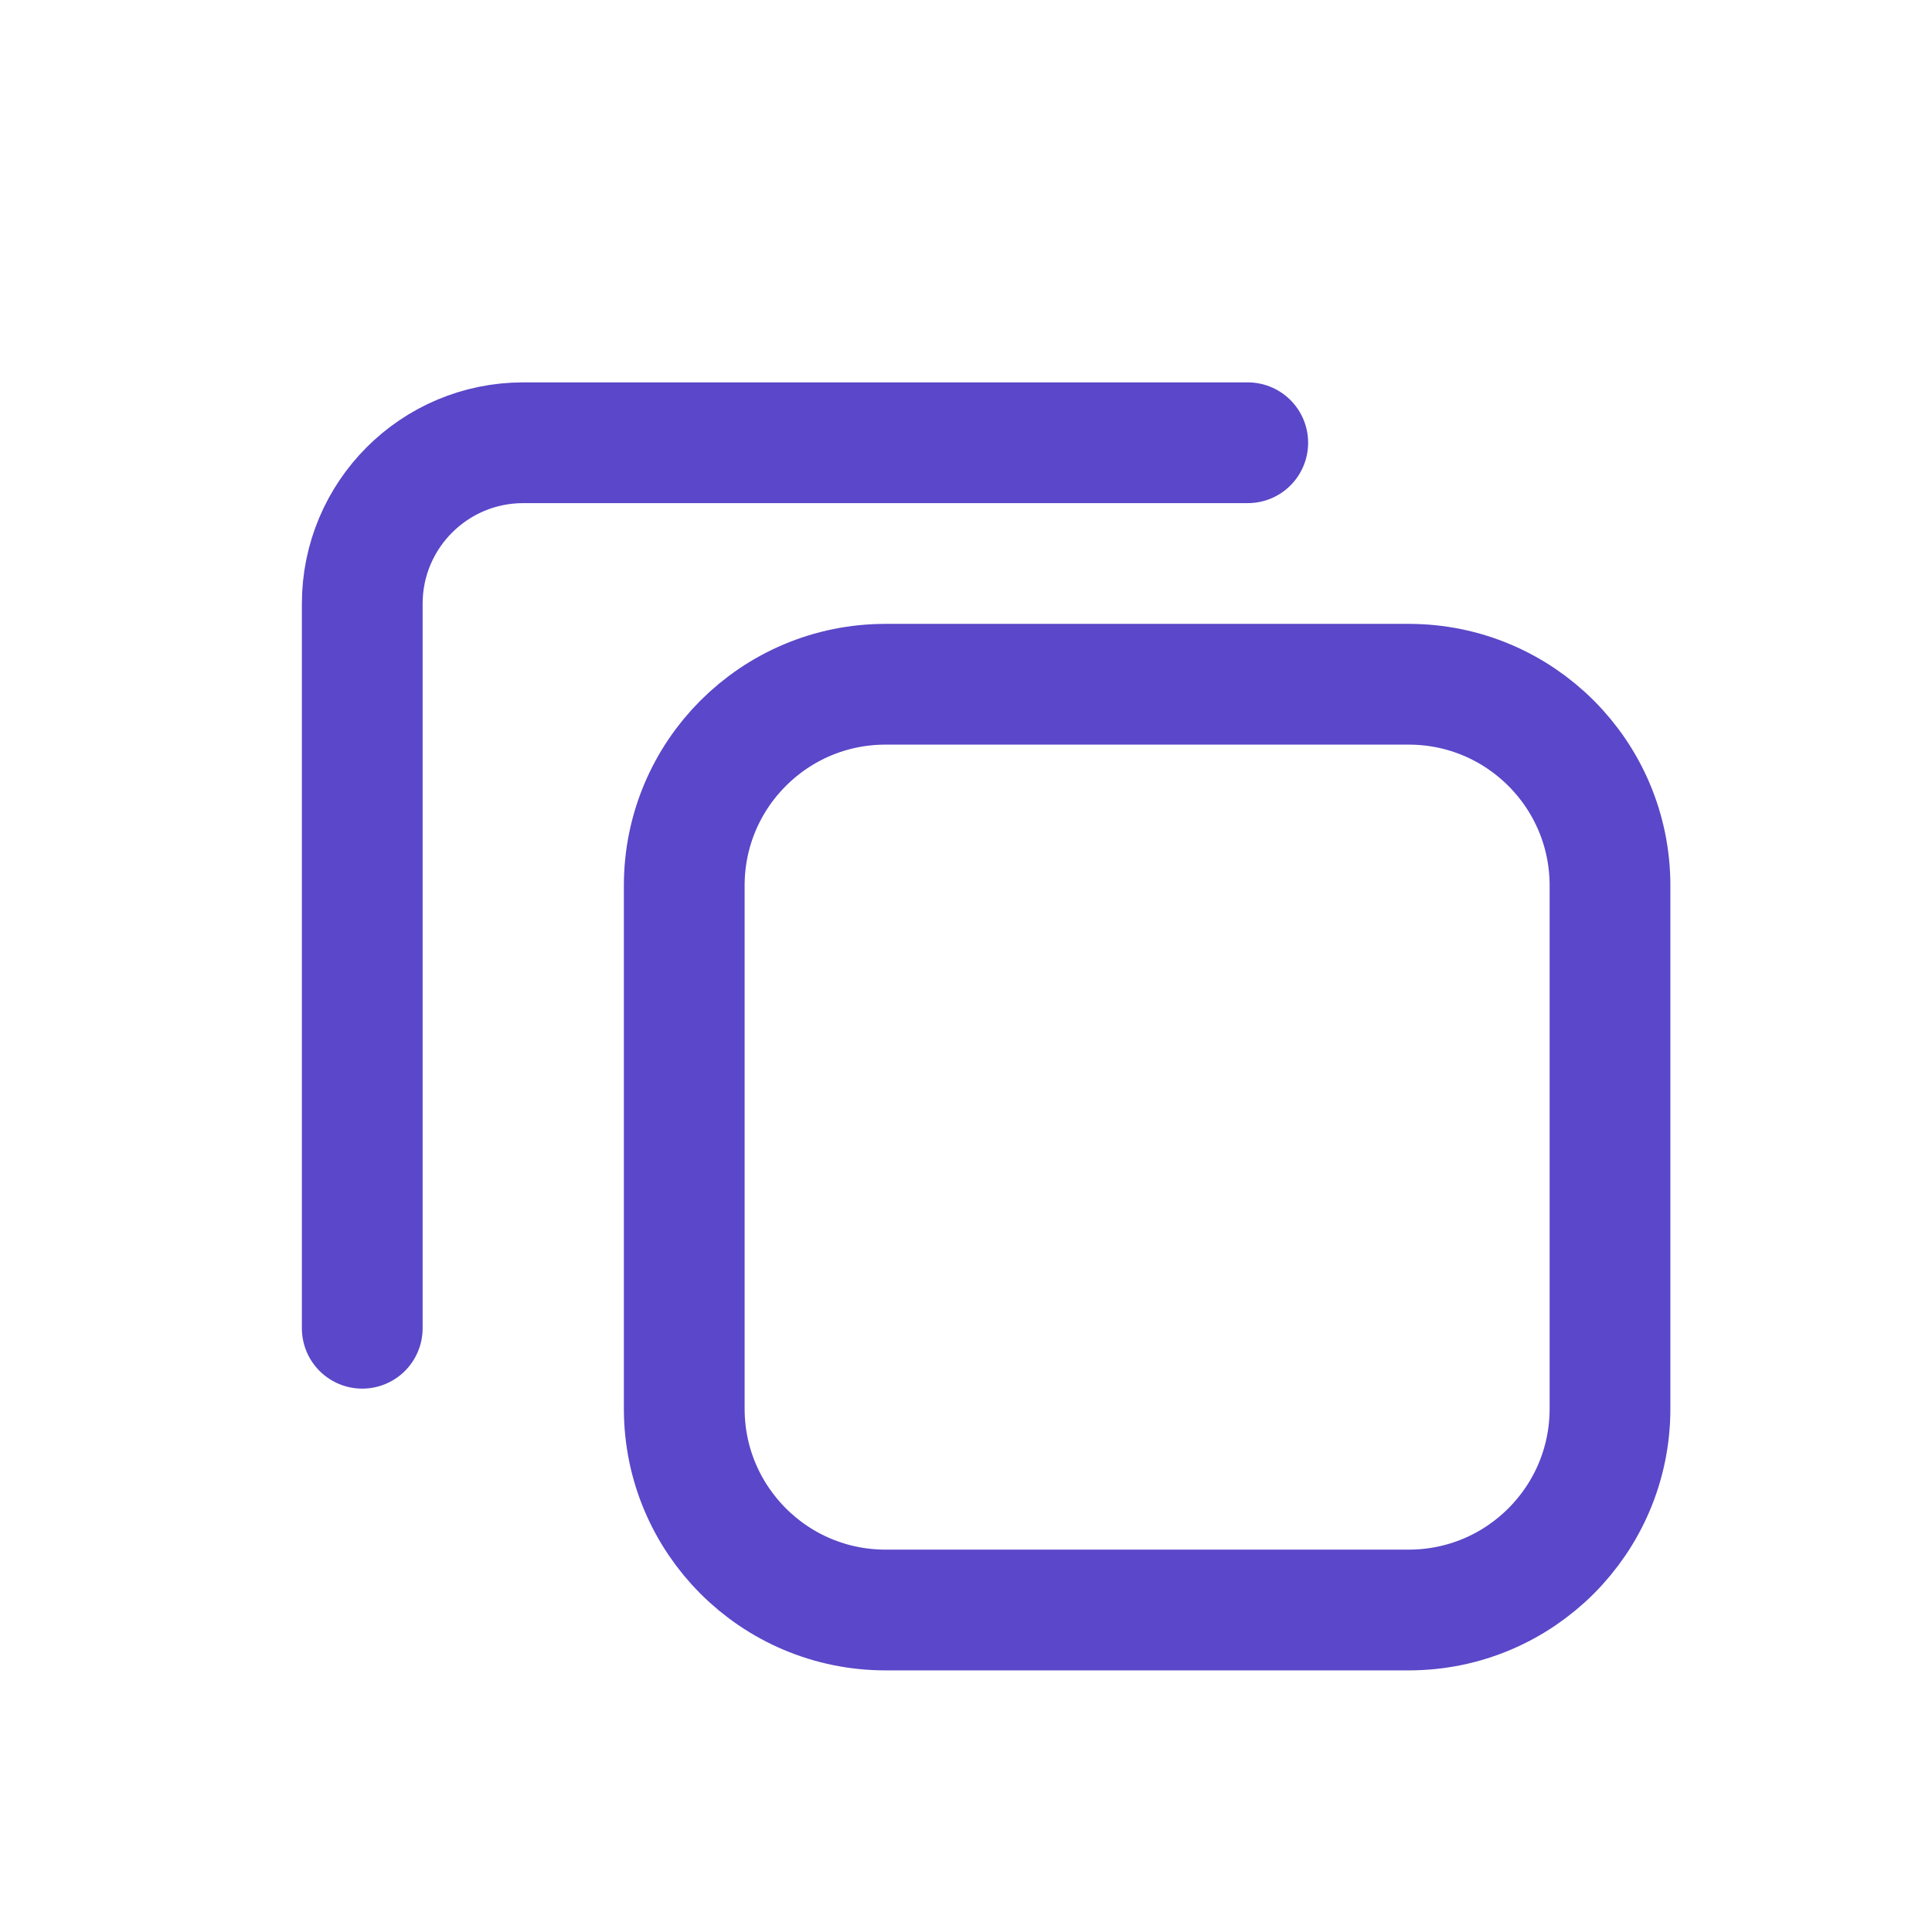
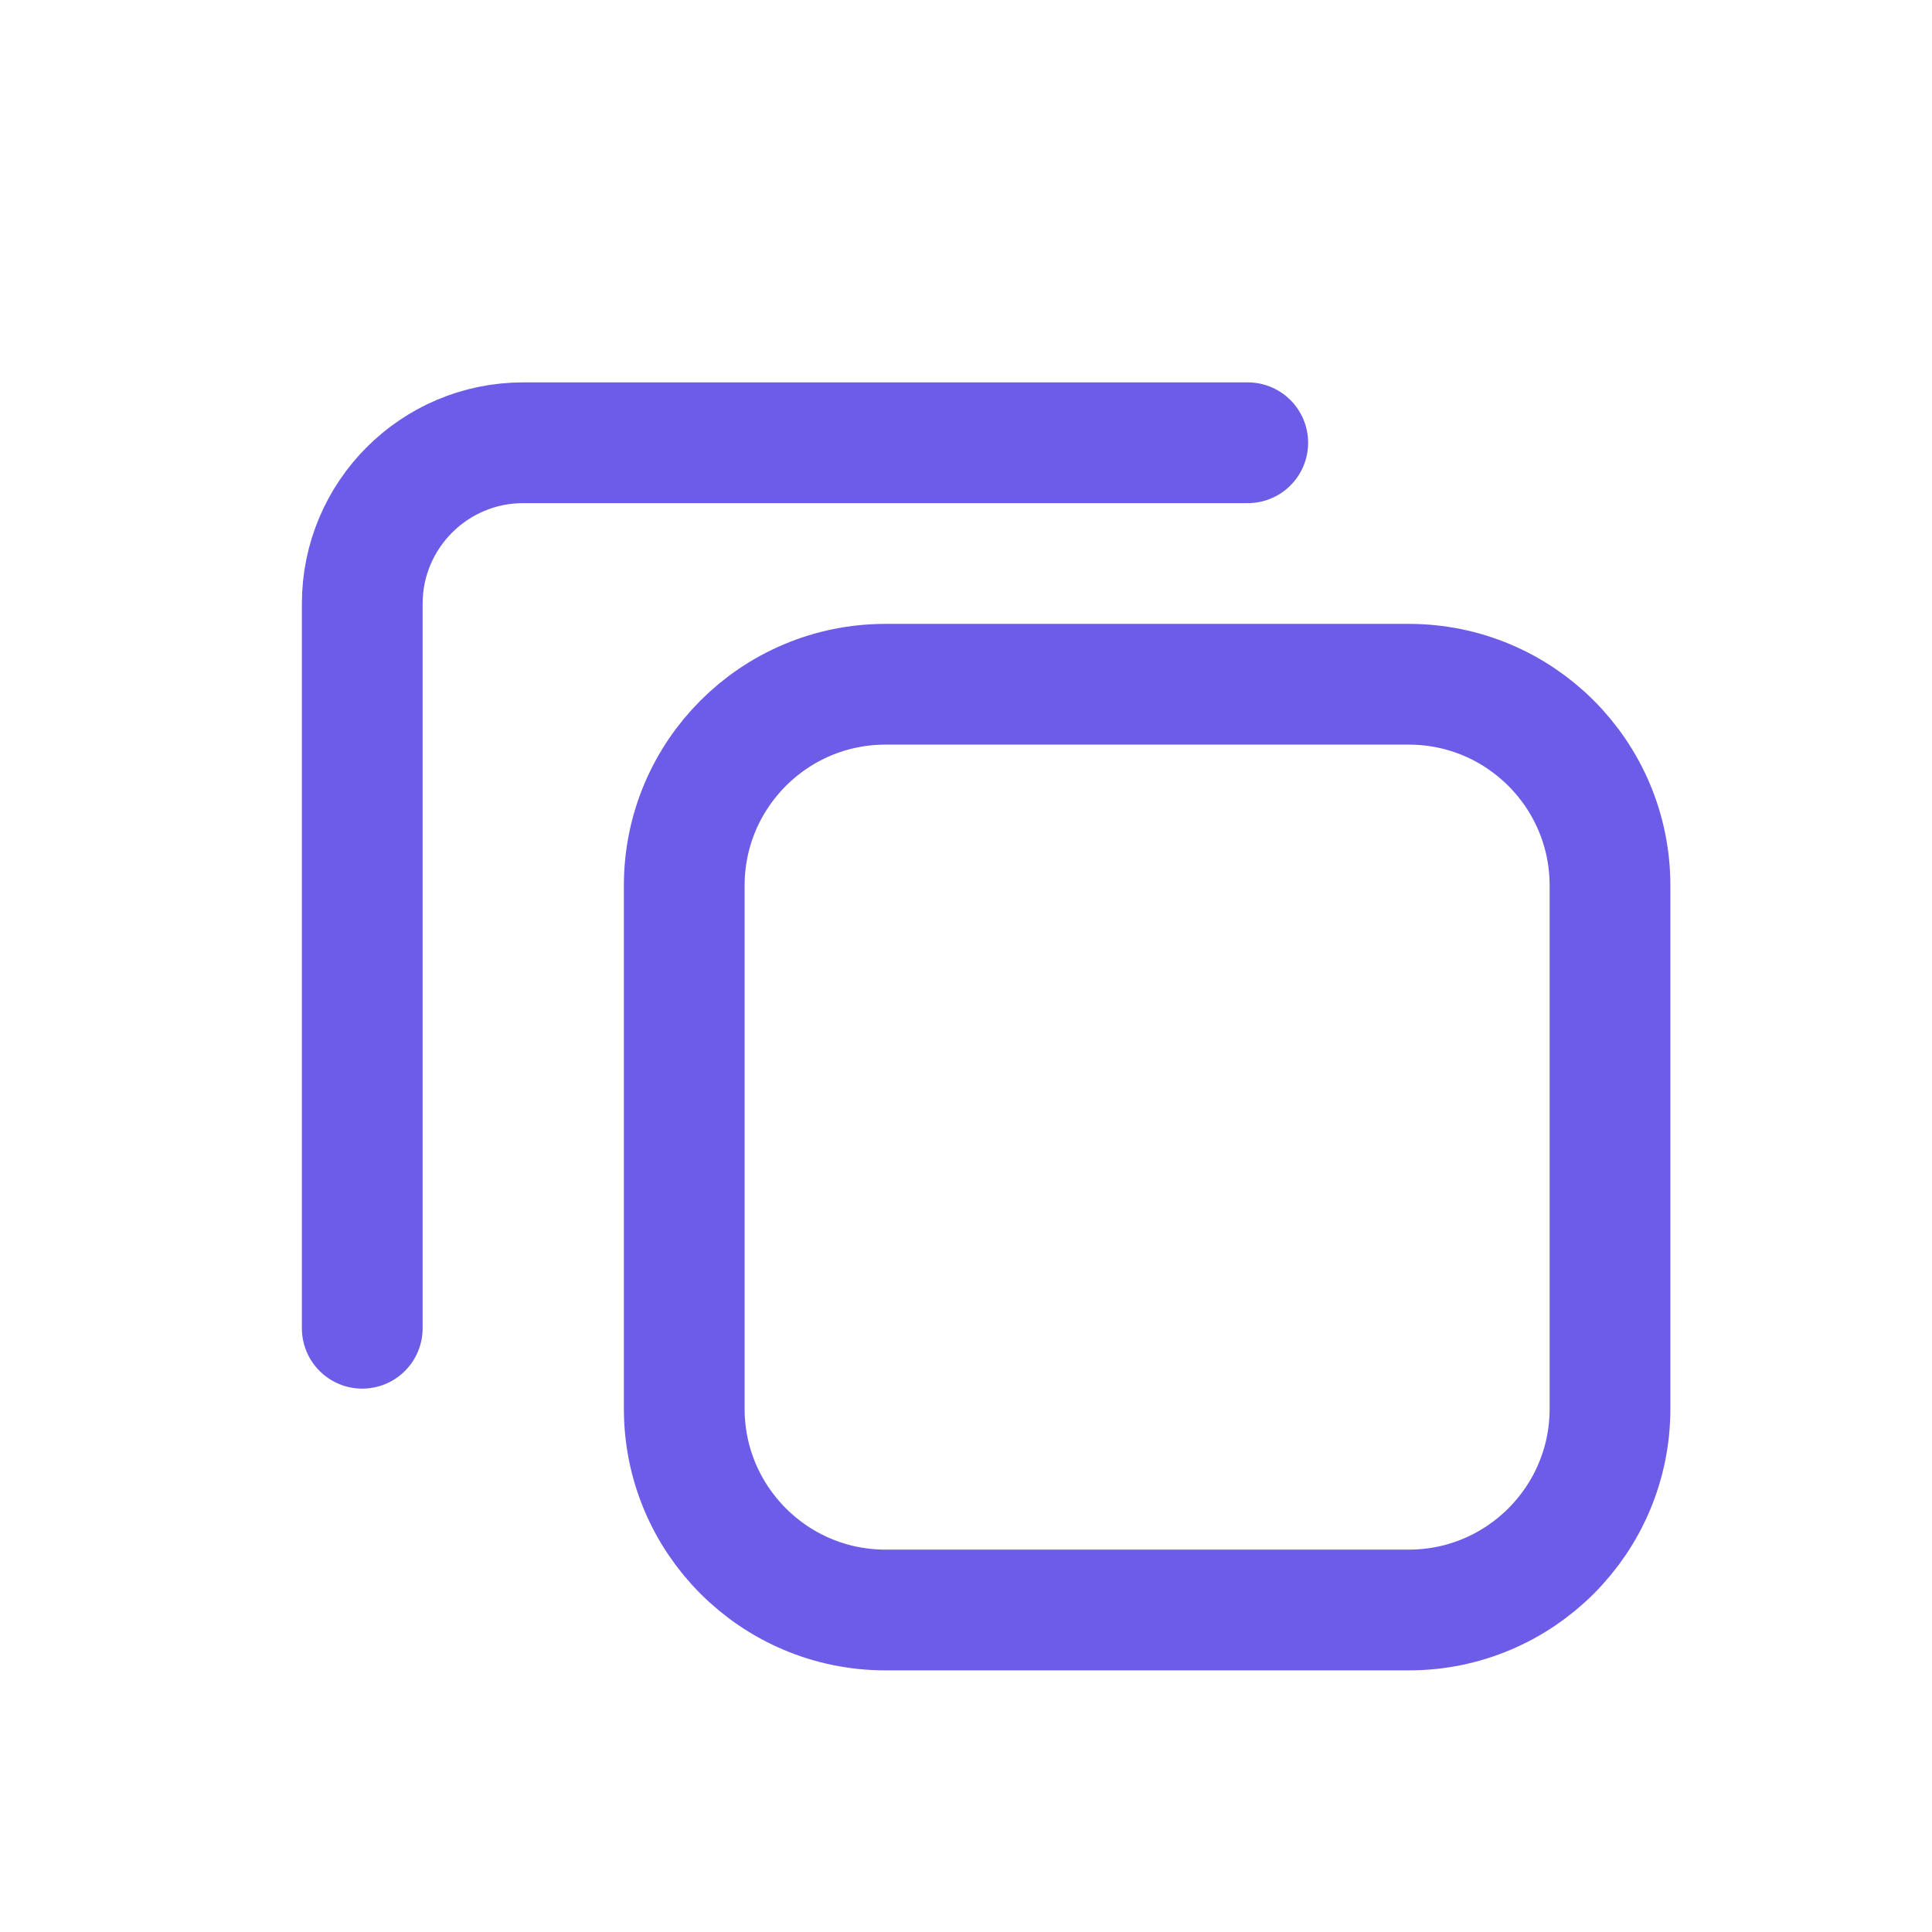
<svg xmlns="http://www.w3.org/2000/svg" viewBox="0 0 48 48" width="48" height="48">
-   <g fill="none" stroke="#5A47C9" stroke-width="3" stroke-linecap="round" stroke-linejoin="round">
+   <g fill="none" stroke="#6C5CE7" stroke-width="3" stroke-linecap="round" stroke-linejoin="round">
    <rect x="17" y="17" width="23" height="23" rx="5" />
    <path d="M31 11 H13 a4 4 0 0 0-4 4 v18" />
  </g>
</svg>
